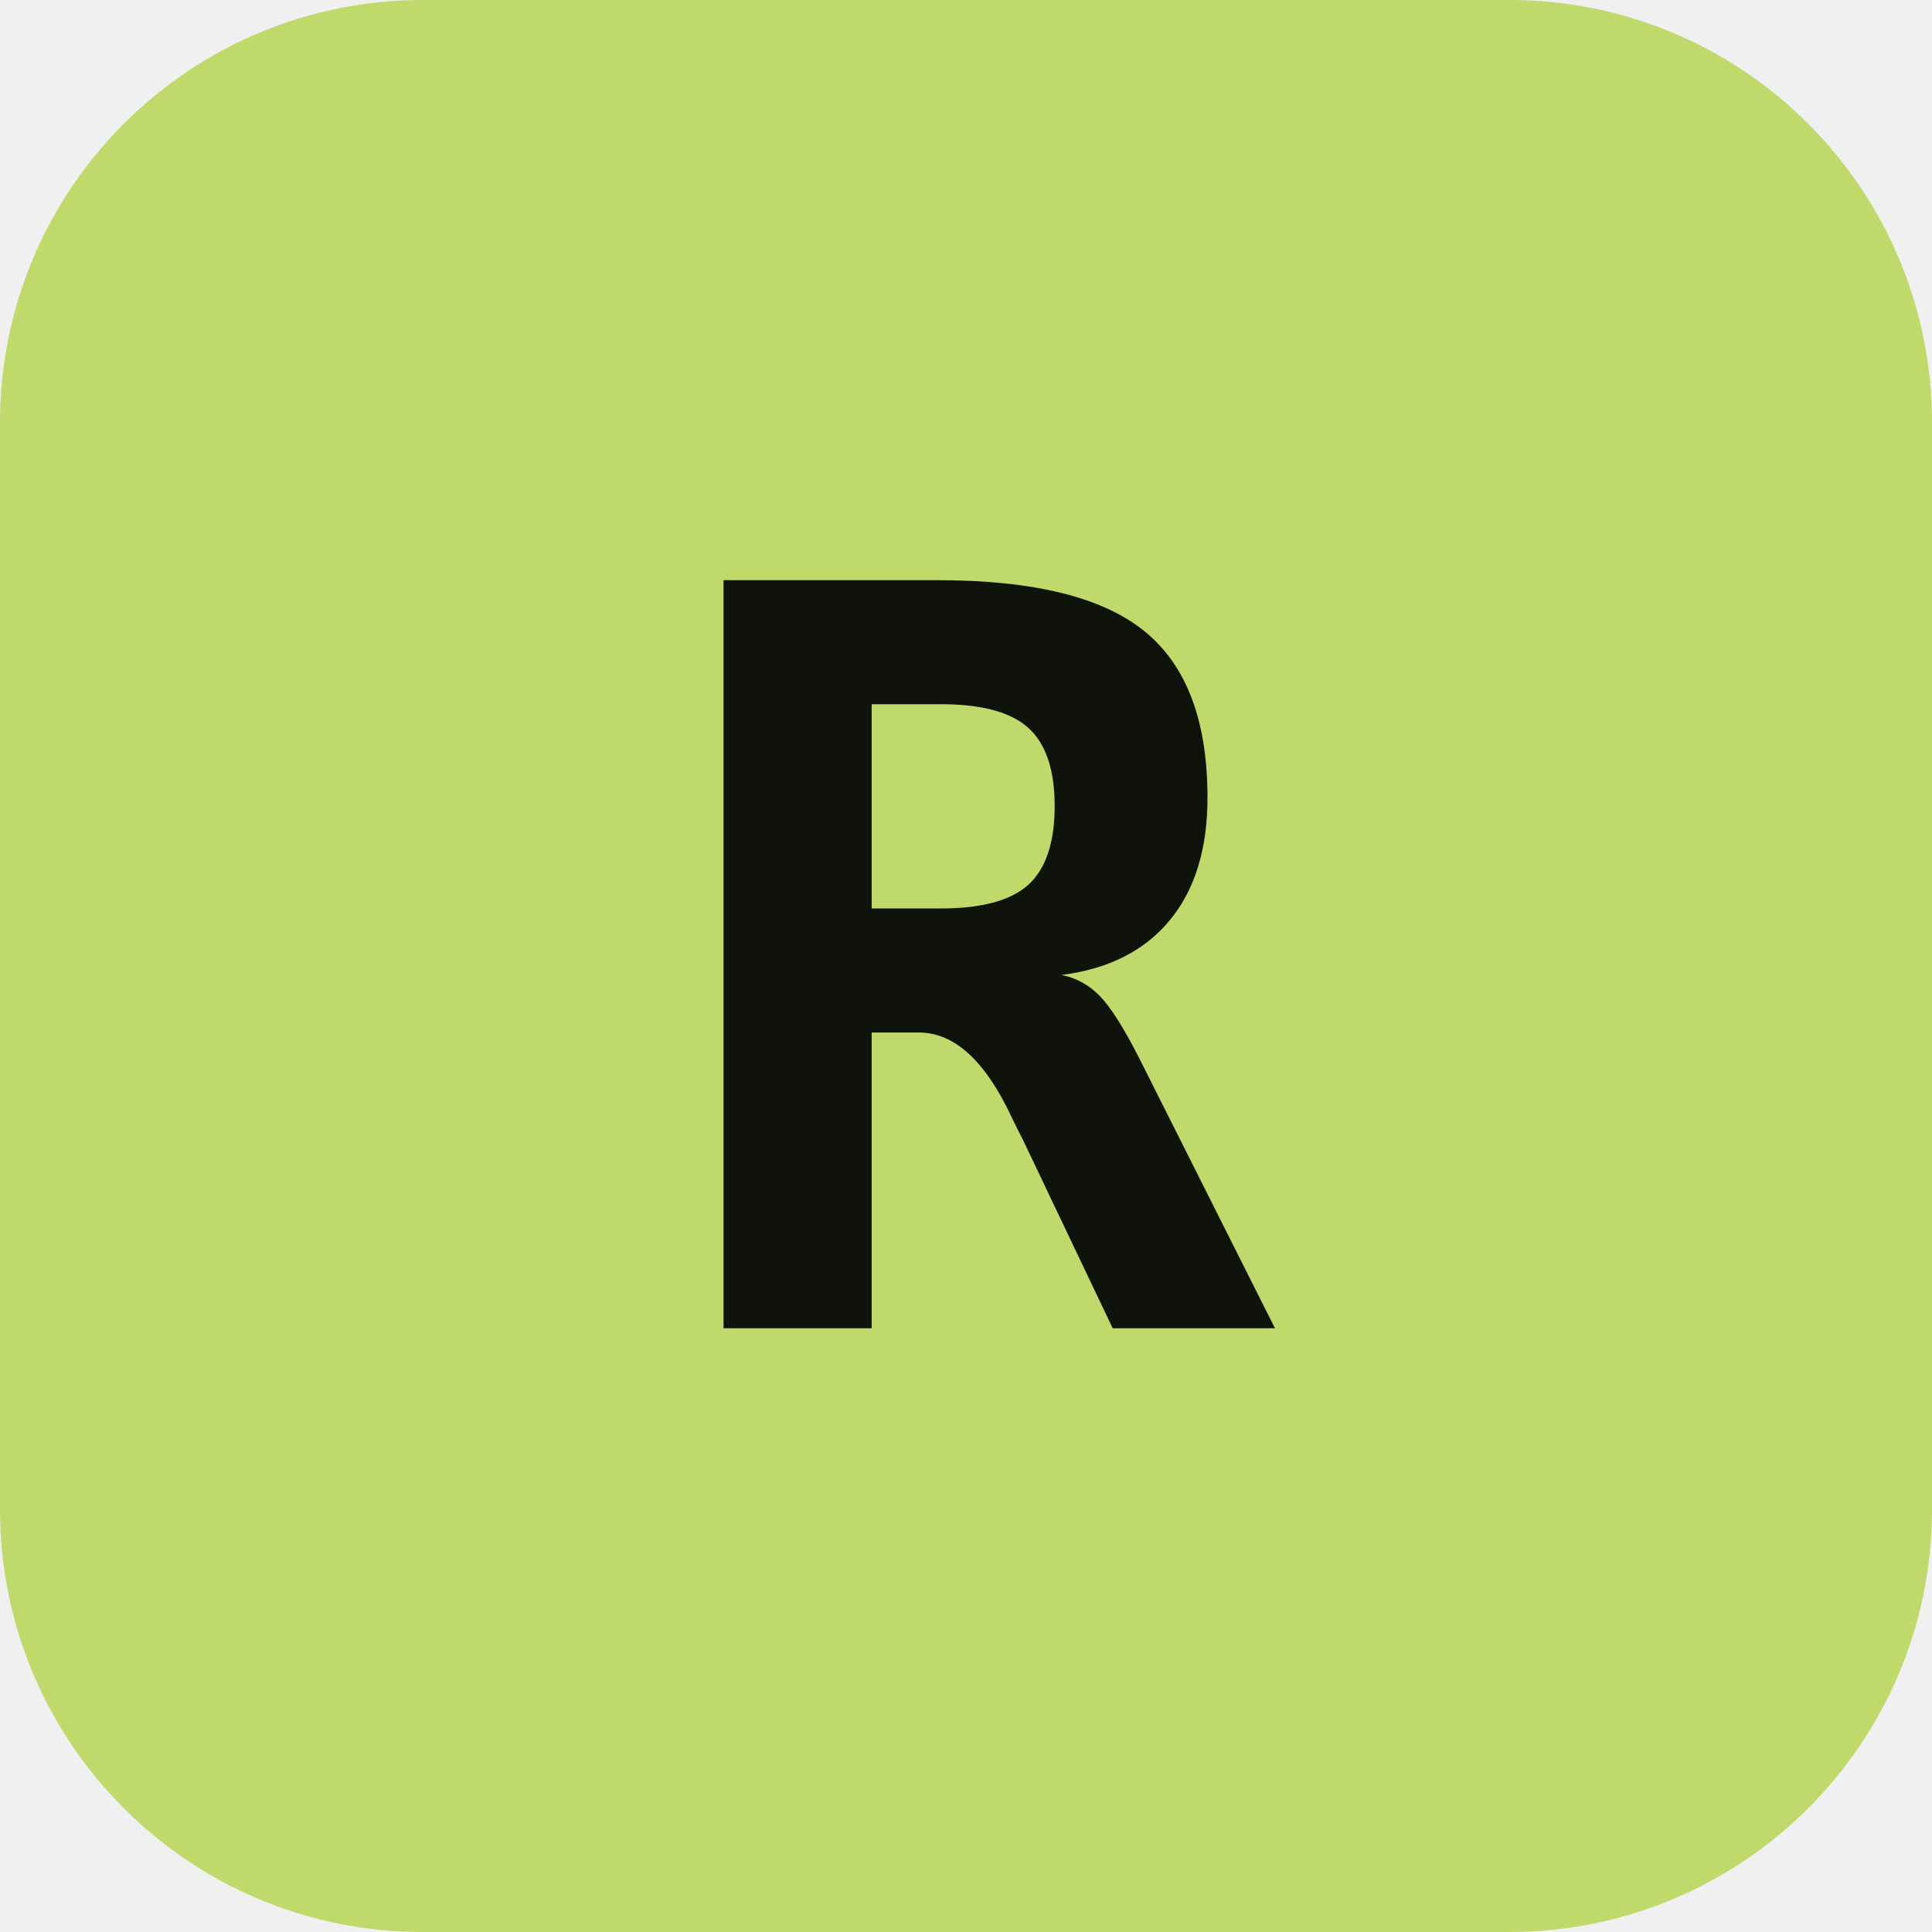
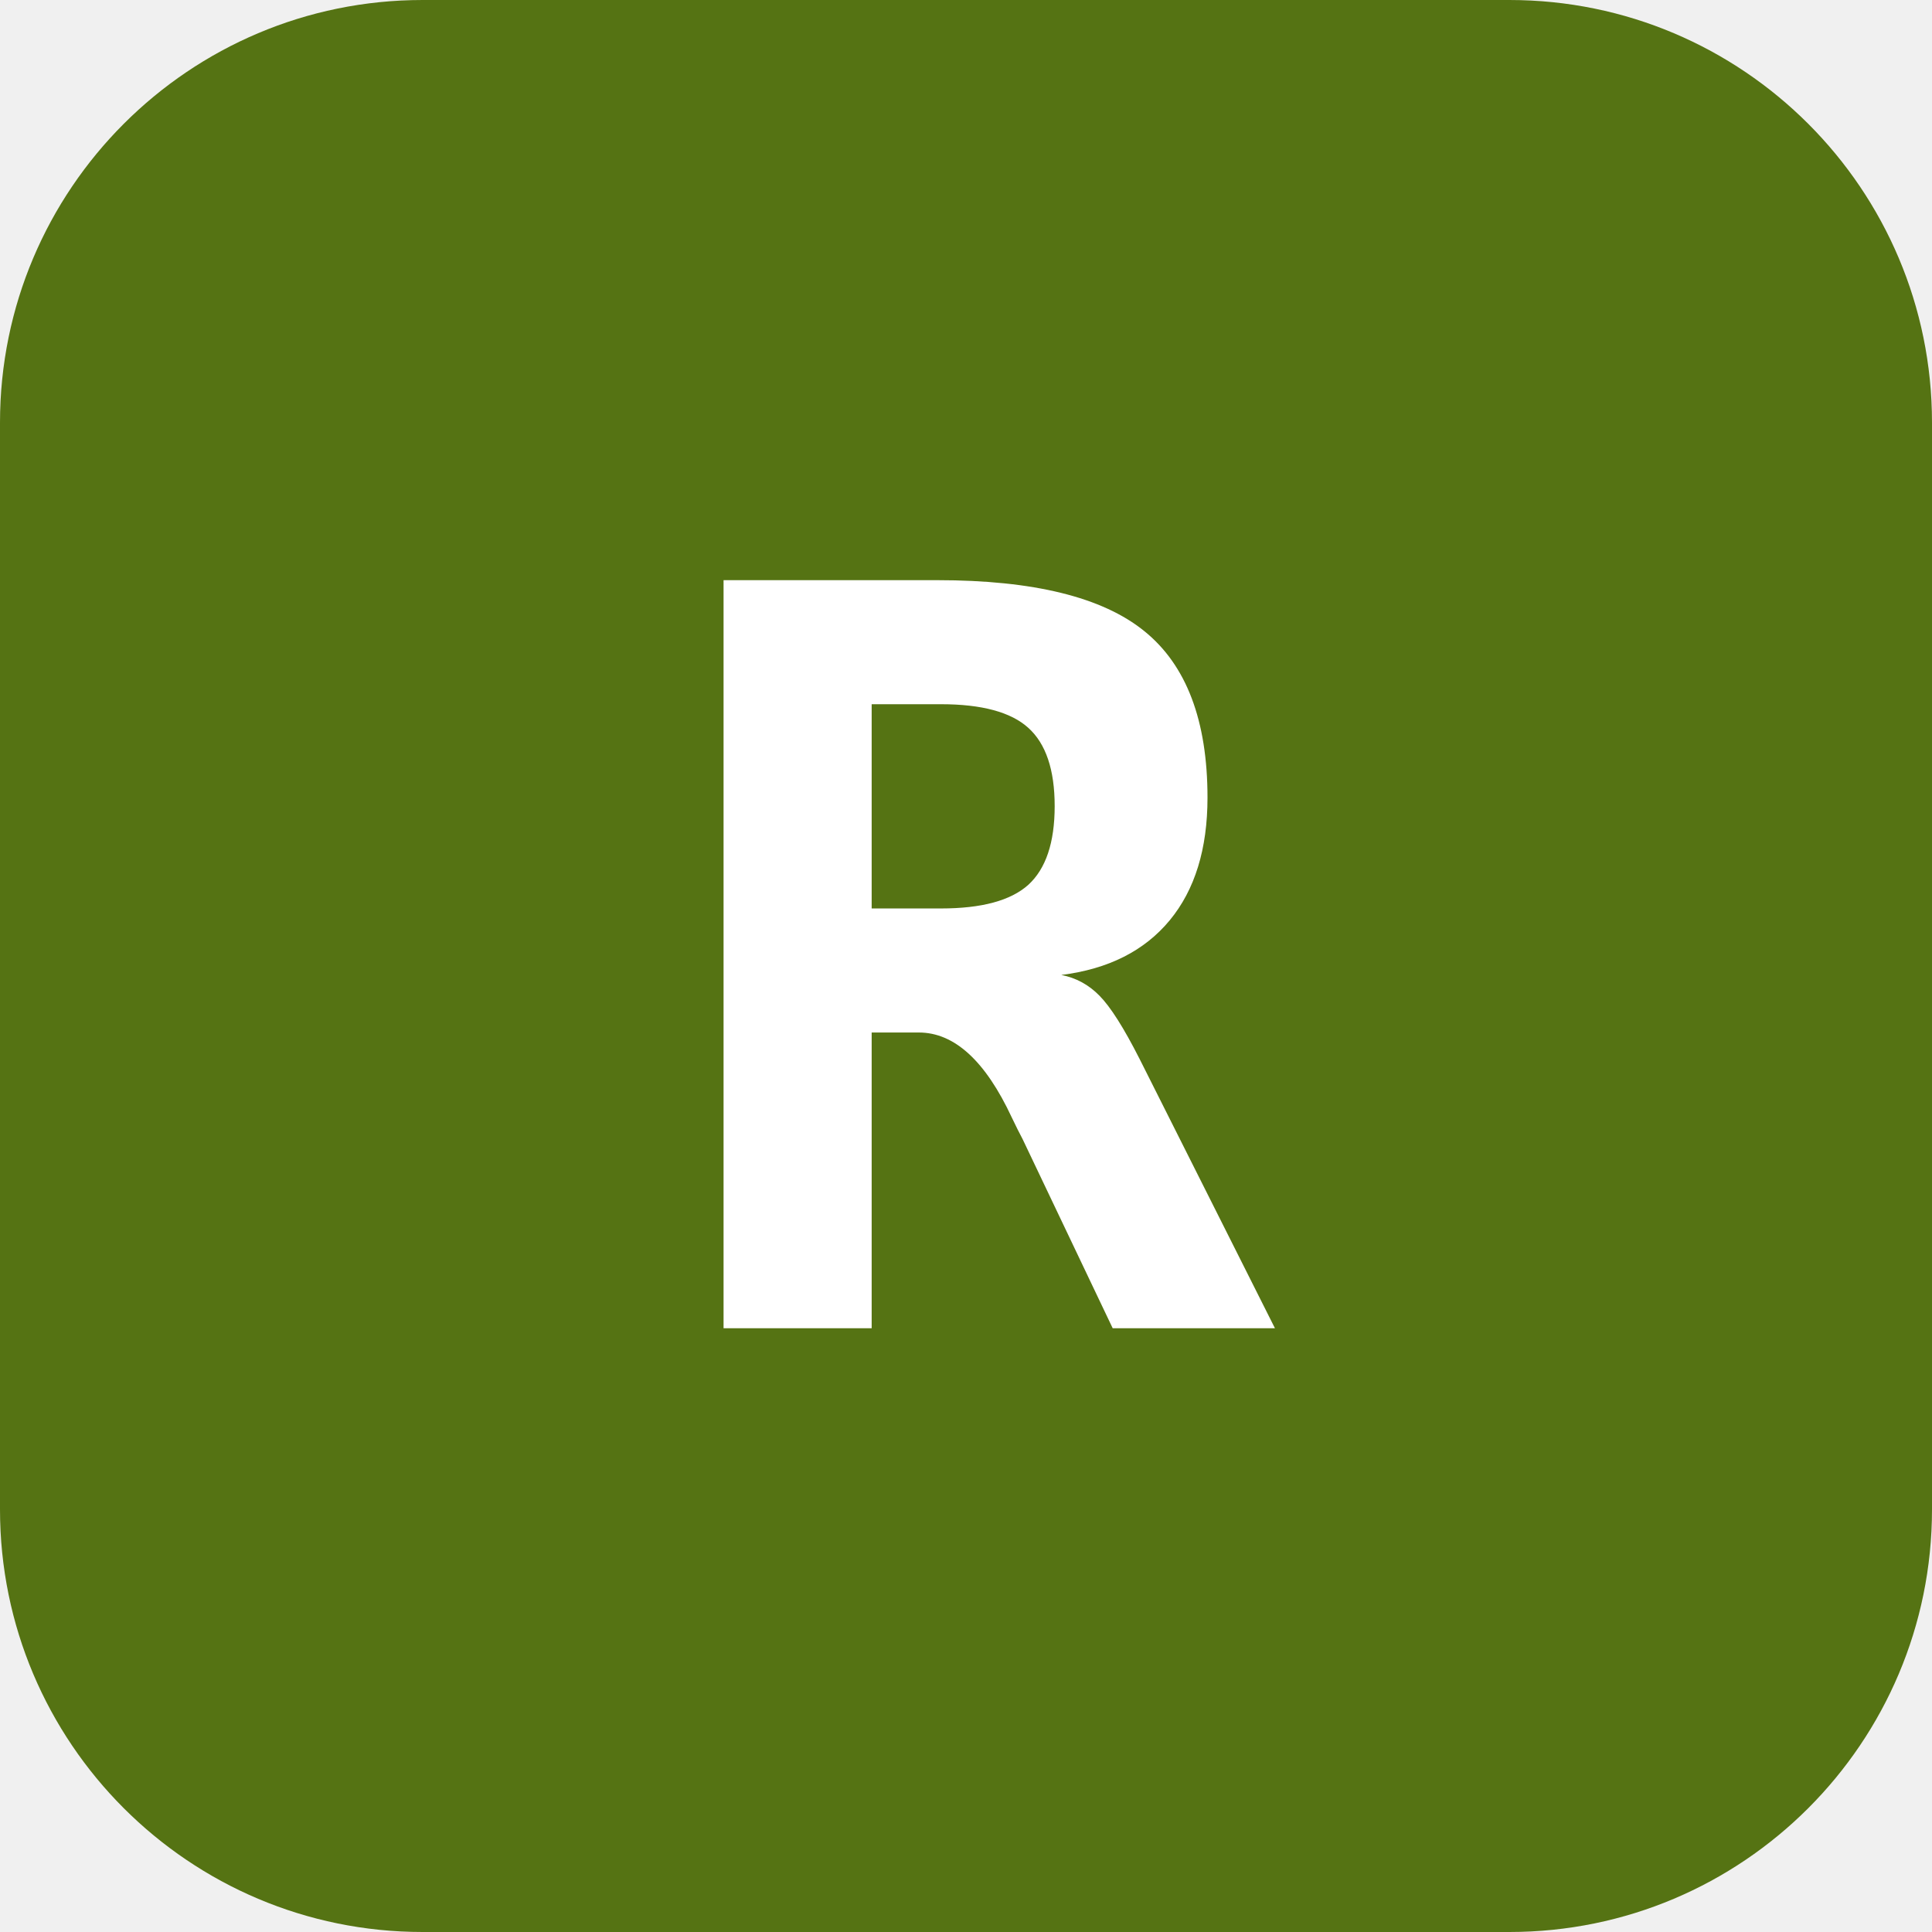
<svg xmlns="http://www.w3.org/2000/svg" viewBox="0 0 64 64">
-   <rect width="64" height="64" rx="14" fill="#bfd96b" />
-   <text x="32" y="44" text-anchor="middle" font-family="ui-monospace,Menlo,Consolas,monospace" font-size="34" font-weight="700" fill="#10120c">R</text>
+   <rect width="64" height="64" rx="14" fill="#557313" />
+   <text x="32" y="44" text-anchor="middle" font-family="ui-monospace,Menlo,Consolas,monospace" font-size="34" font-weight="700" fill="#ffffff">R</text>
</svg>
